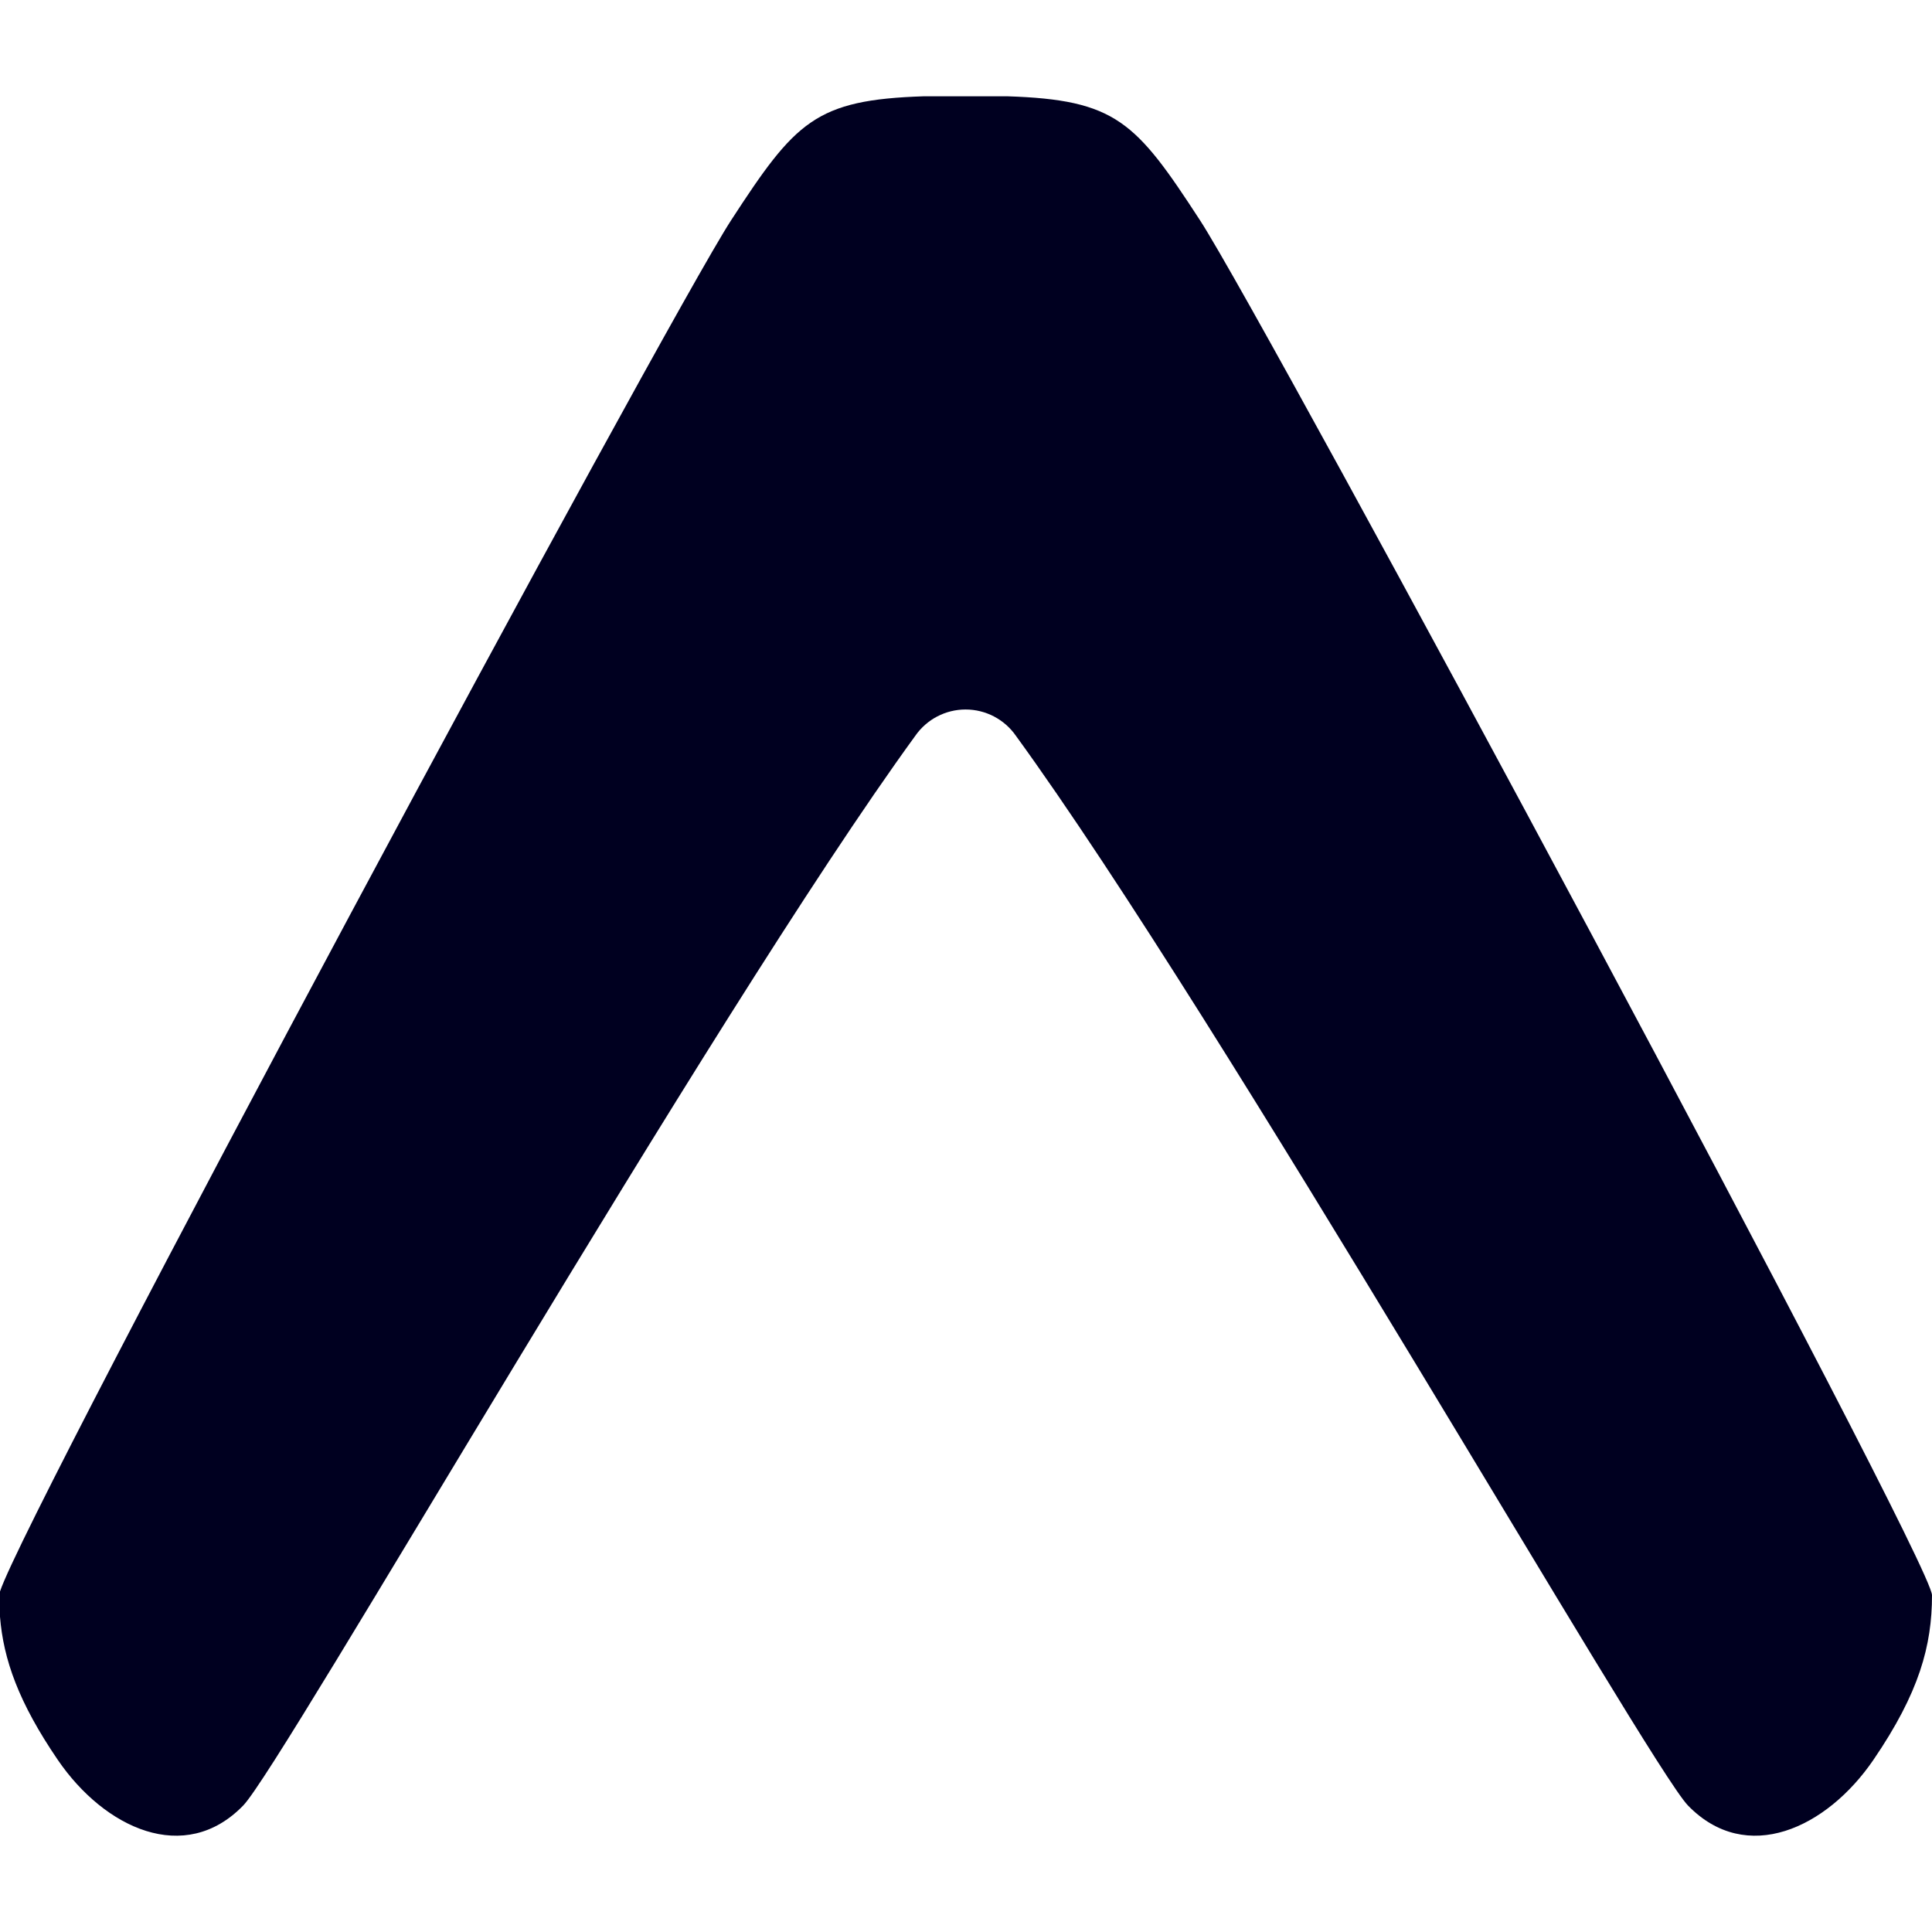
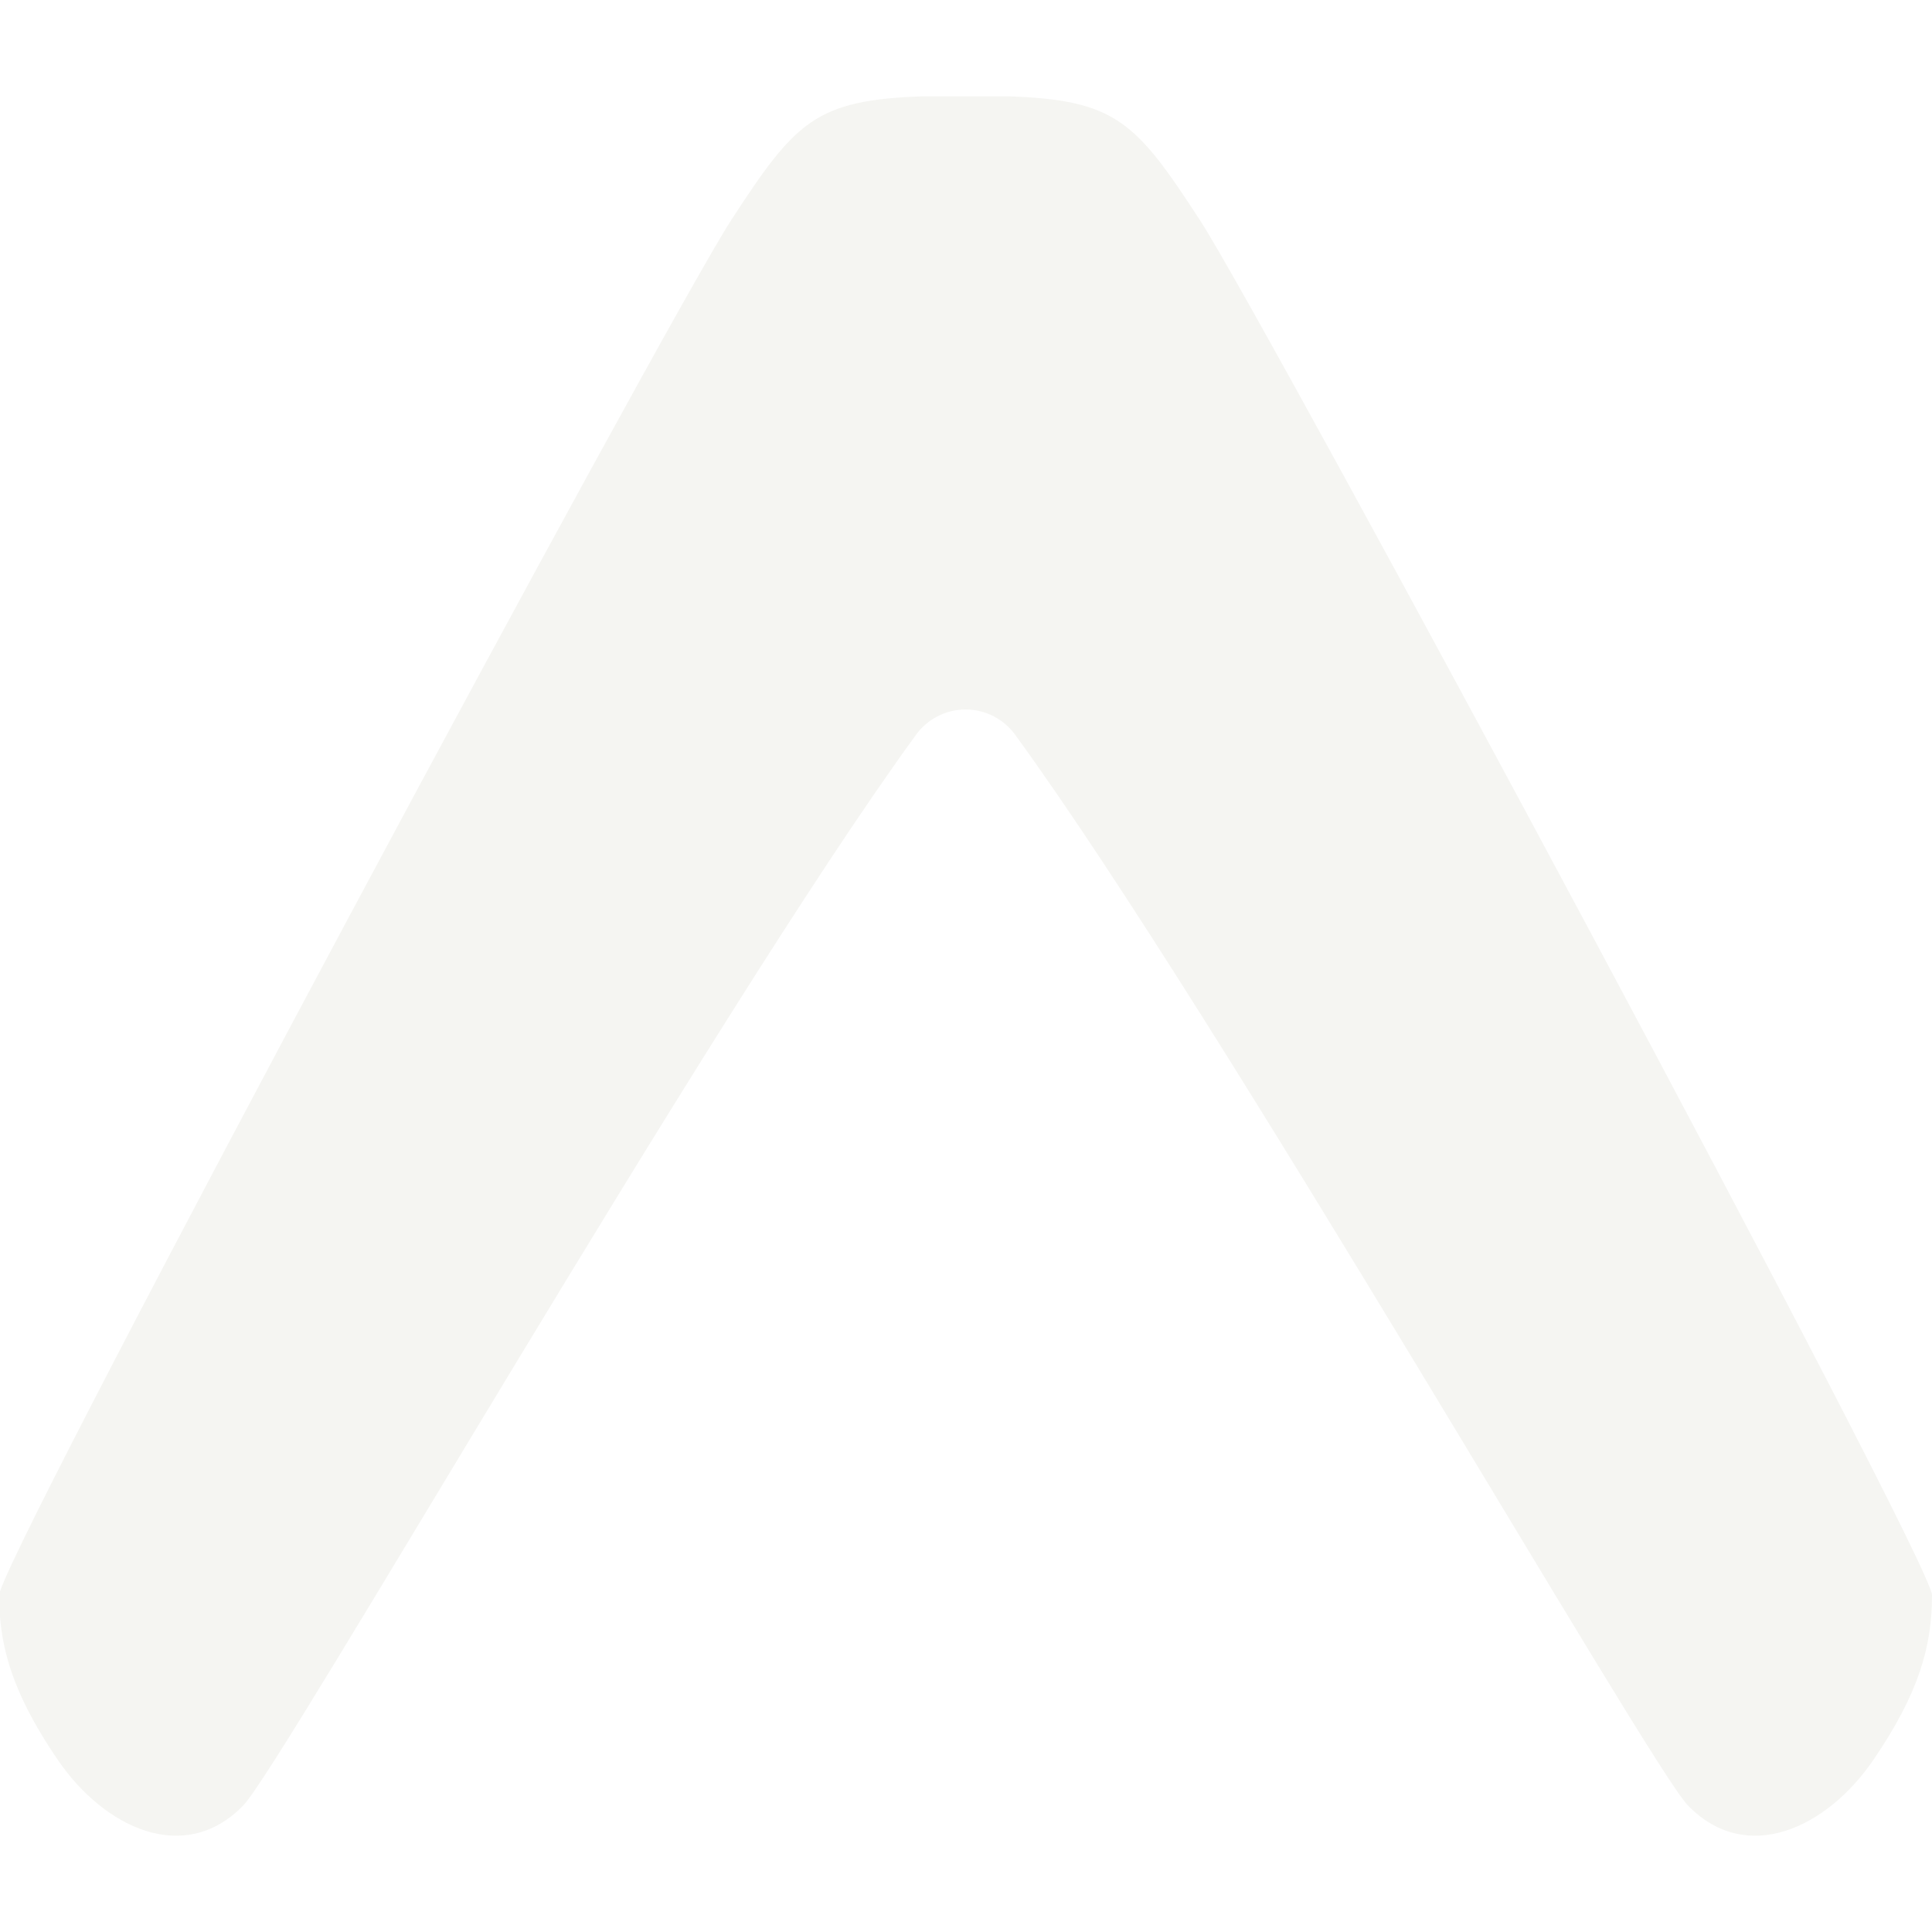
- <svg xmlns="http://www.w3.org/2000/svg" fill="#000020" role="img" viewBox="0 0 24 24">
+ <svg xmlns="http://www.w3.org/2000/svg" fill="#F5F5F2" role="img" viewBox="0 0 24 24">
  <path d="M0 20.084c.043.53.23 1.063.718 1.778.58.849 1.576 1.315 2.303.567.49-.505 5.794-9.776 8.35-13.29a.761.761 0 011.248 0c2.556 3.514 7.86 12.785 8.35 13.29.727.748 1.723.282 2.303-.567.57-.835.728-1.42.728-2.046 0-.426-8.26-15.798-9.092-17.078-.8-1.23-1.044-1.498-2.397-1.542h-1.032c-1.353.044-1.597.311-2.398 1.542C8.267 3.991.33 18.758 0 19.77Z" />
</svg>
